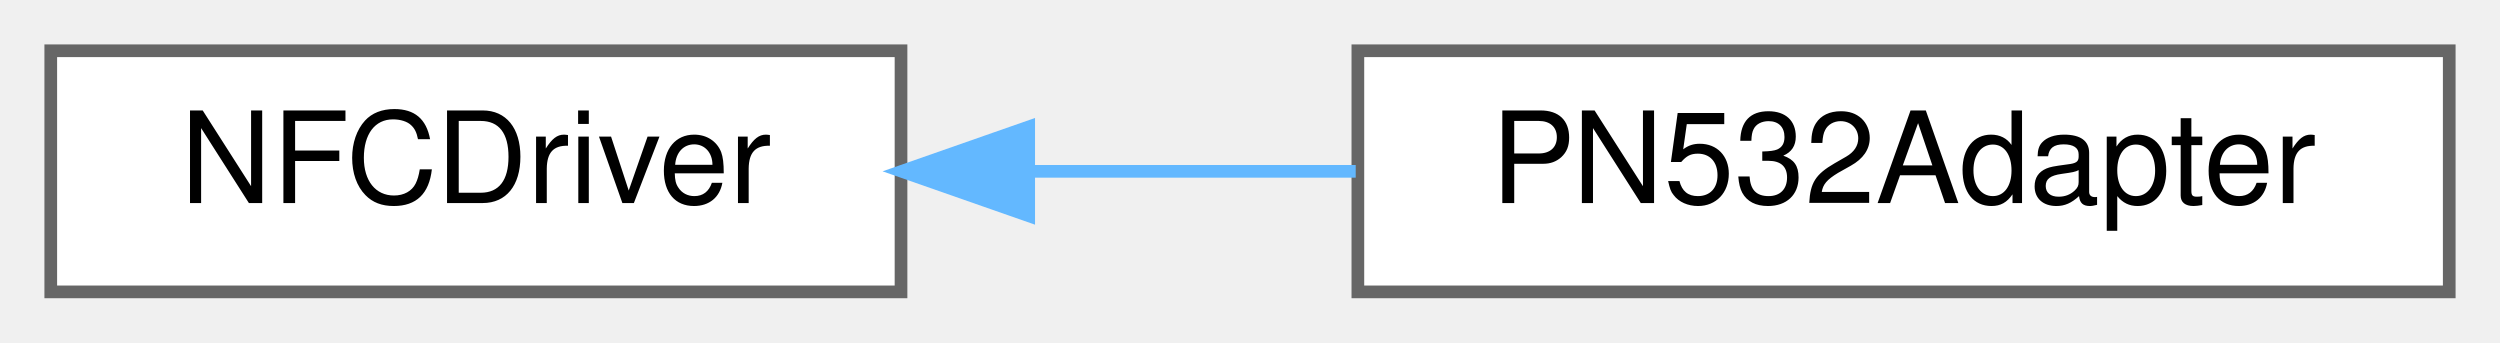
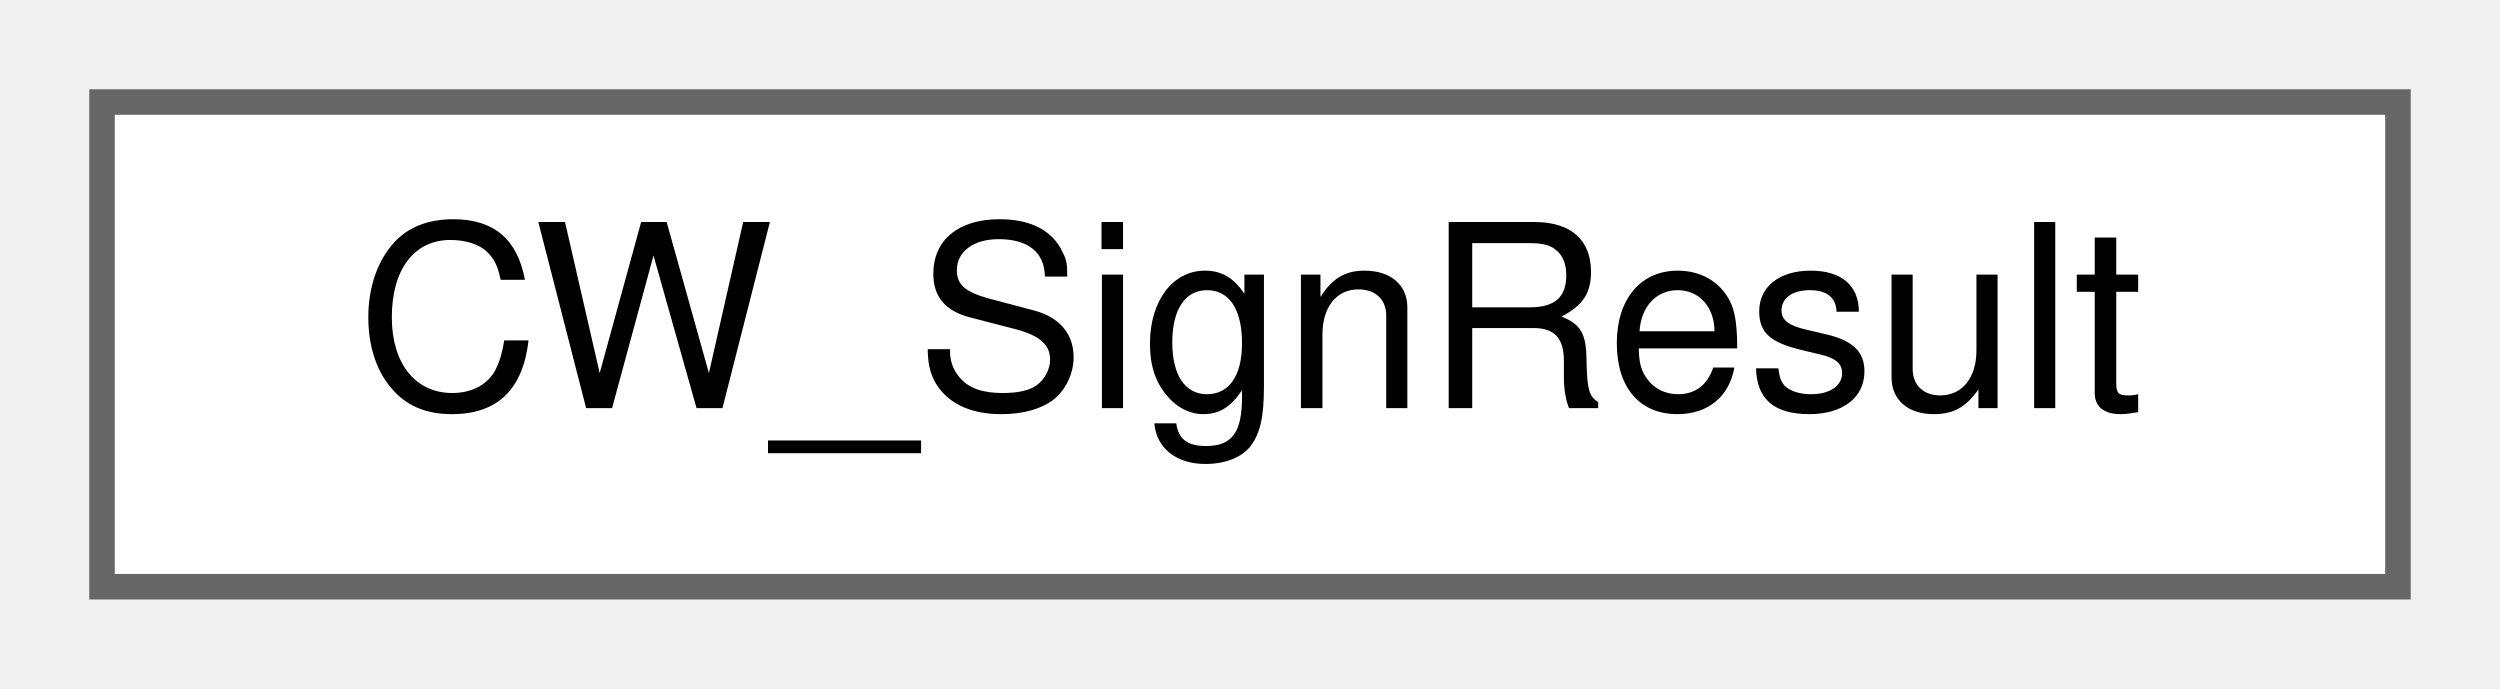
- <svg xmlns="http://www.w3.org/2000/svg" xmlns:xlink="http://www.w3.org/1999/xlink" width="197pt" height="27pt" viewBox="0.00 0.00 197.00 27.00">
+ <svg xmlns="http://www.w3.org/2000/svg" xmlns:xlink="http://www.w3.org/1999/xlink" width="98pt" height="27pt" viewBox="0.00 0.00 98.00 27.00">
  <g id="graph0" class="graph" transform="scale(1 1) rotate(0) translate(4 23)">
    <g id="Node000000" class="node">
      <g id="a_Node000000">
-         <a xlink:href="classNFCDriver.html" target="_top" xlink:title=" ">
-           <polygon fill="white" stroke="#666666" points="67,-19 0,-19 0,0 67,0 67,-19" />
-           <text text-anchor="middle" x="33.5" y="-7" font-family="Helvetica,sans-Serif" font-size="10.00">NFCDriver</text>
-         </a>
-       </g>
-     </g>
-     <g id="Node000001" class="node">
-       <g id="a_Node000001">
-         <a xlink:href="classPN532Adapter.html" target="_top" xlink:title="Adapter class wrapping the Adafruit_PN532 library.">
-           <polygon fill="white" stroke="#666666" points="189,-19 103,-19 103,0 189,0 189,-19" />
-           <text text-anchor="middle" x="146" y="-7" font-family="Helvetica,sans-Serif" font-size="10.00">PN532Adapter</text>
-         </a>
-       </g>
-     </g>
-     <g id="edge1_Node000000_Node000001" class="edge">
-       <g id="a_edge1_Node000000_Node000001">
-         <a xlink:title=" ">
-           <path fill="none" stroke="#63b8ff" d="M77.09,-9.5C85.54,-9.5 94.4,-9.5 102.83,-9.5" />
-           <polygon fill="#63b8ff" stroke="#63b8ff" points="77.06,-6 67.06,-9.5 77.06,-13 77.06,-6" />
+         <a xlink:href="structCW__SignResult.html" target="_top" xlink:title="Result of the sign operation.">
+           <polygon fill="white" stroke="#666666" points="90,-19 0,-19 0,0 90,0 90,-19" />
+           <text text-anchor="middle" x="45" y="-7" font-family="Helvetica,sans-Serif" font-size="10.00">CW_SignResult</text>
        </a>
      </g>
    </g>
  </g>
</svg>
